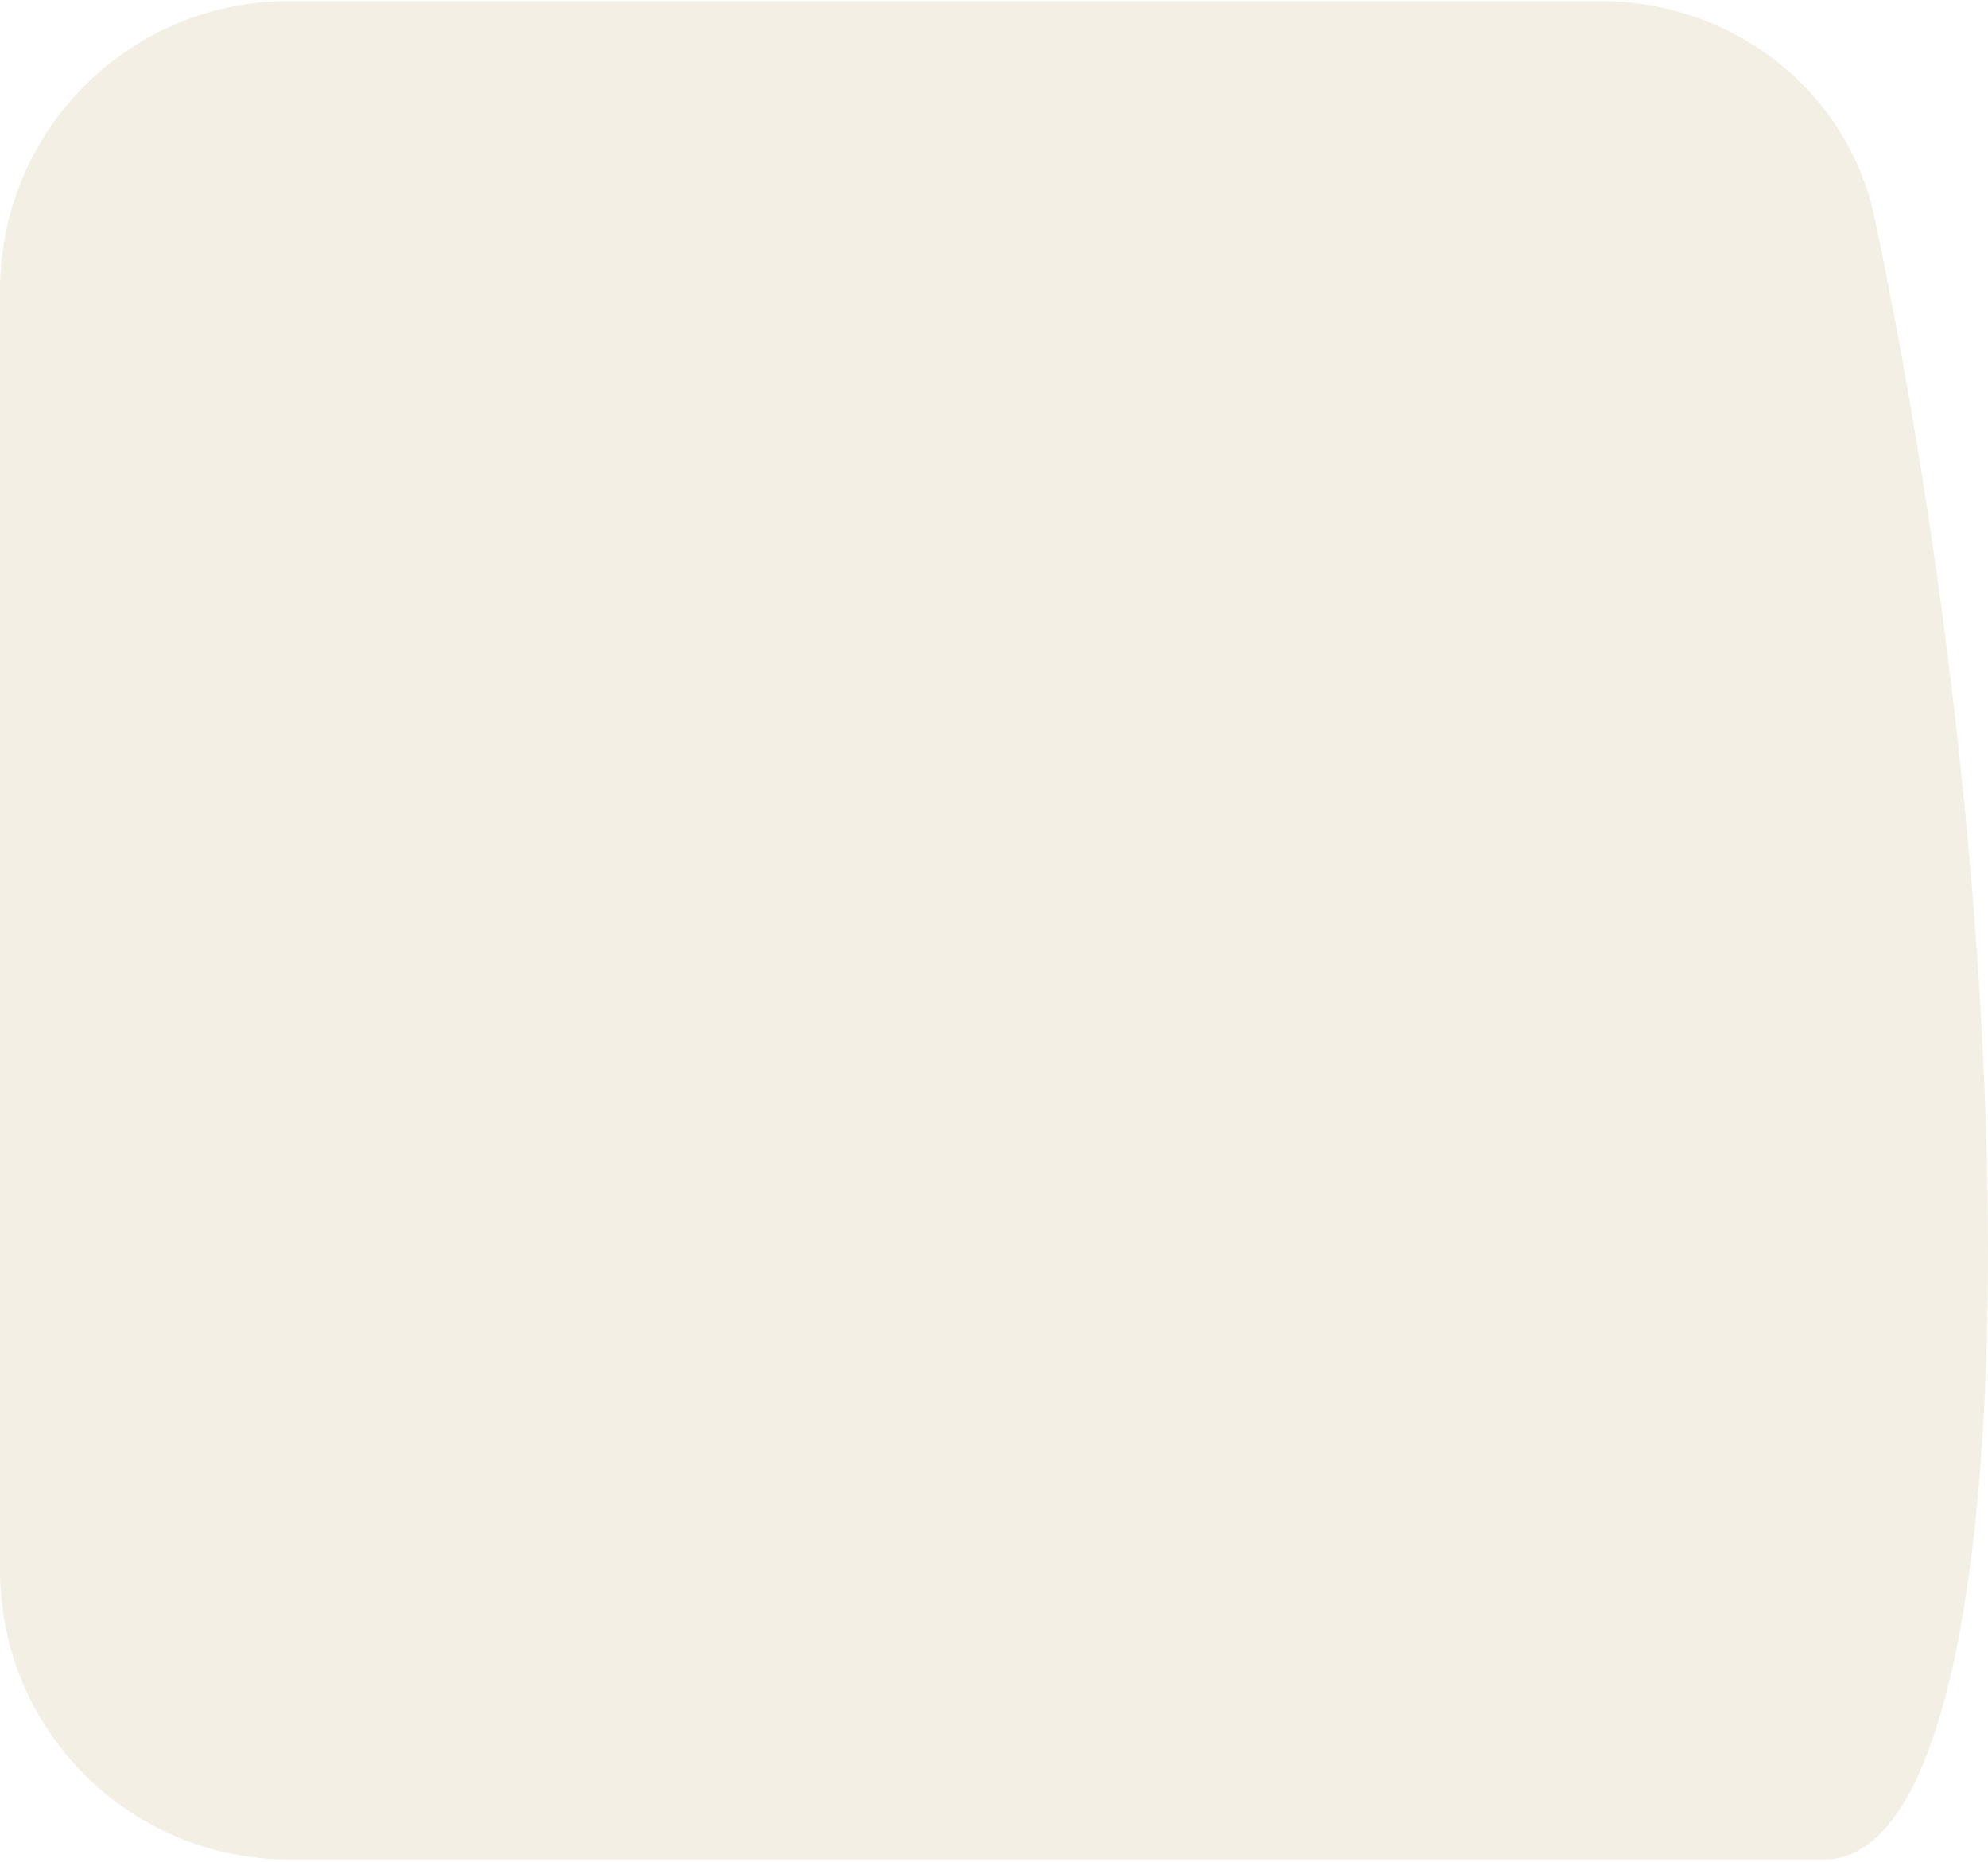
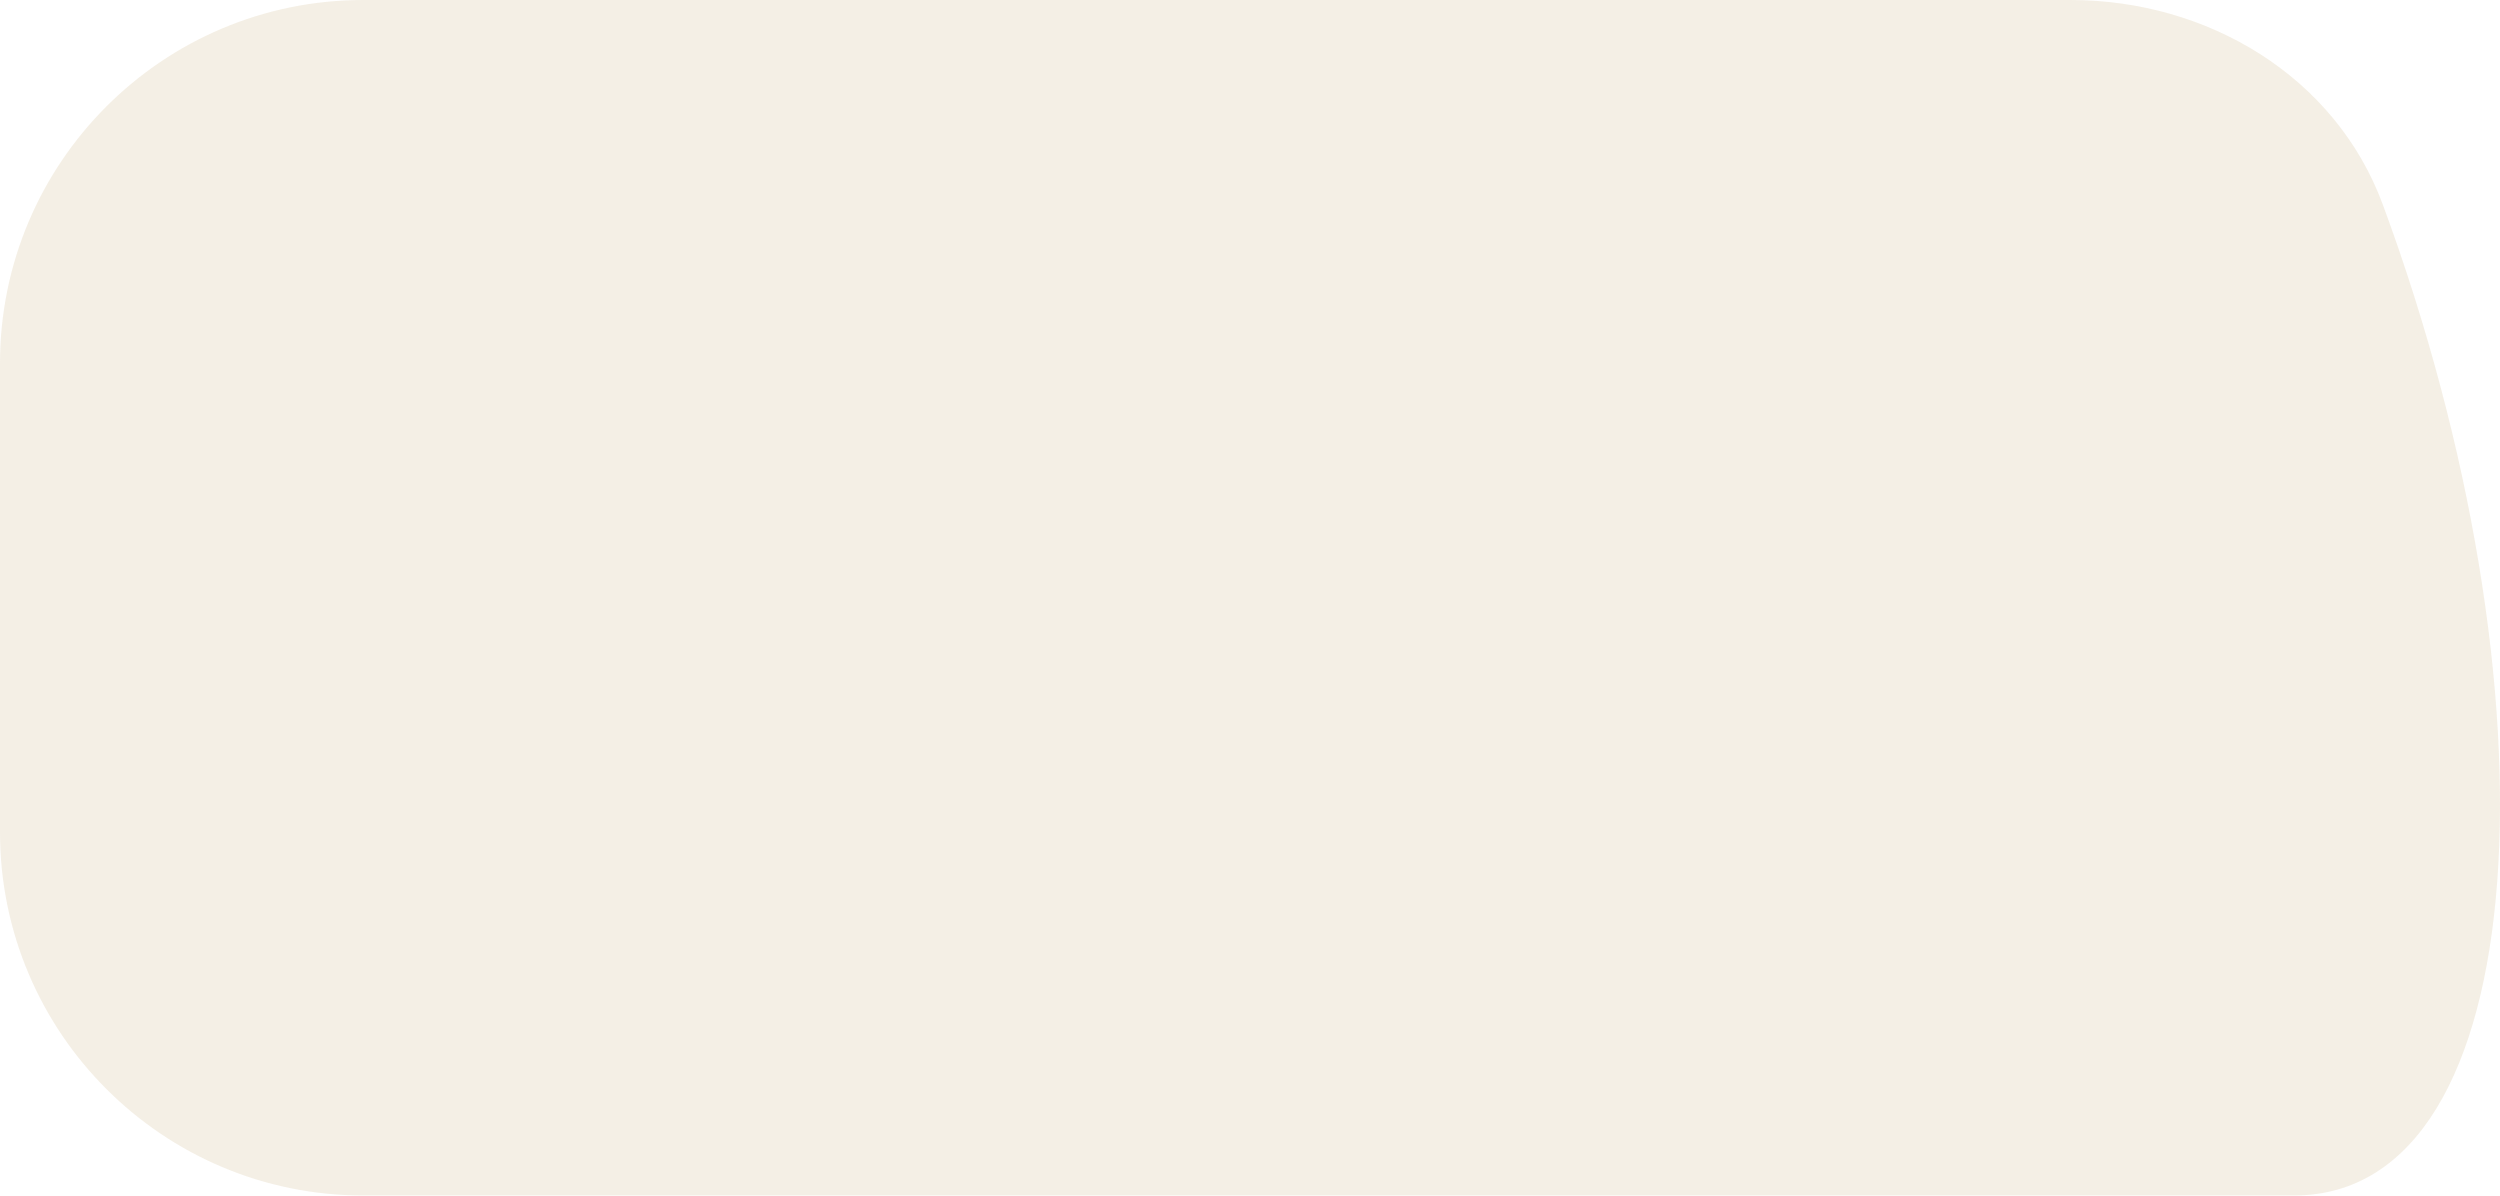
- <svg xmlns="http://www.w3.org/2000/svg" viewBox="0 0 688 644" fill="none">
-   <path d="M0 100.363C0 45.134 44.772 0.363 100 0.363H553.861C599.43 0.363 639.507 31.111 648.845 75.713C705.279 345.267 701.814 643.363 631.254 643.363H100C44.772 643.363 0 598.591 0 543.363V100.363Z" fill="#F3EDE1" fill-opacity="0.84" />
+ <svg xmlns="http://www.w3.org/2000/svg" viewBox="0 0 688 329" fill="none">
+   <path d="M0 100C0 44.772 44.772 0 100 0H569.801C607.496 0 642.697 20.964 655.758 56.323C704.859 189.247 698.795 329 631.254 329H100C44.772 329 0 284.228 0 229V100Z" fill="#F3EDE1" fill-opacity="0.84" />
</svg>
